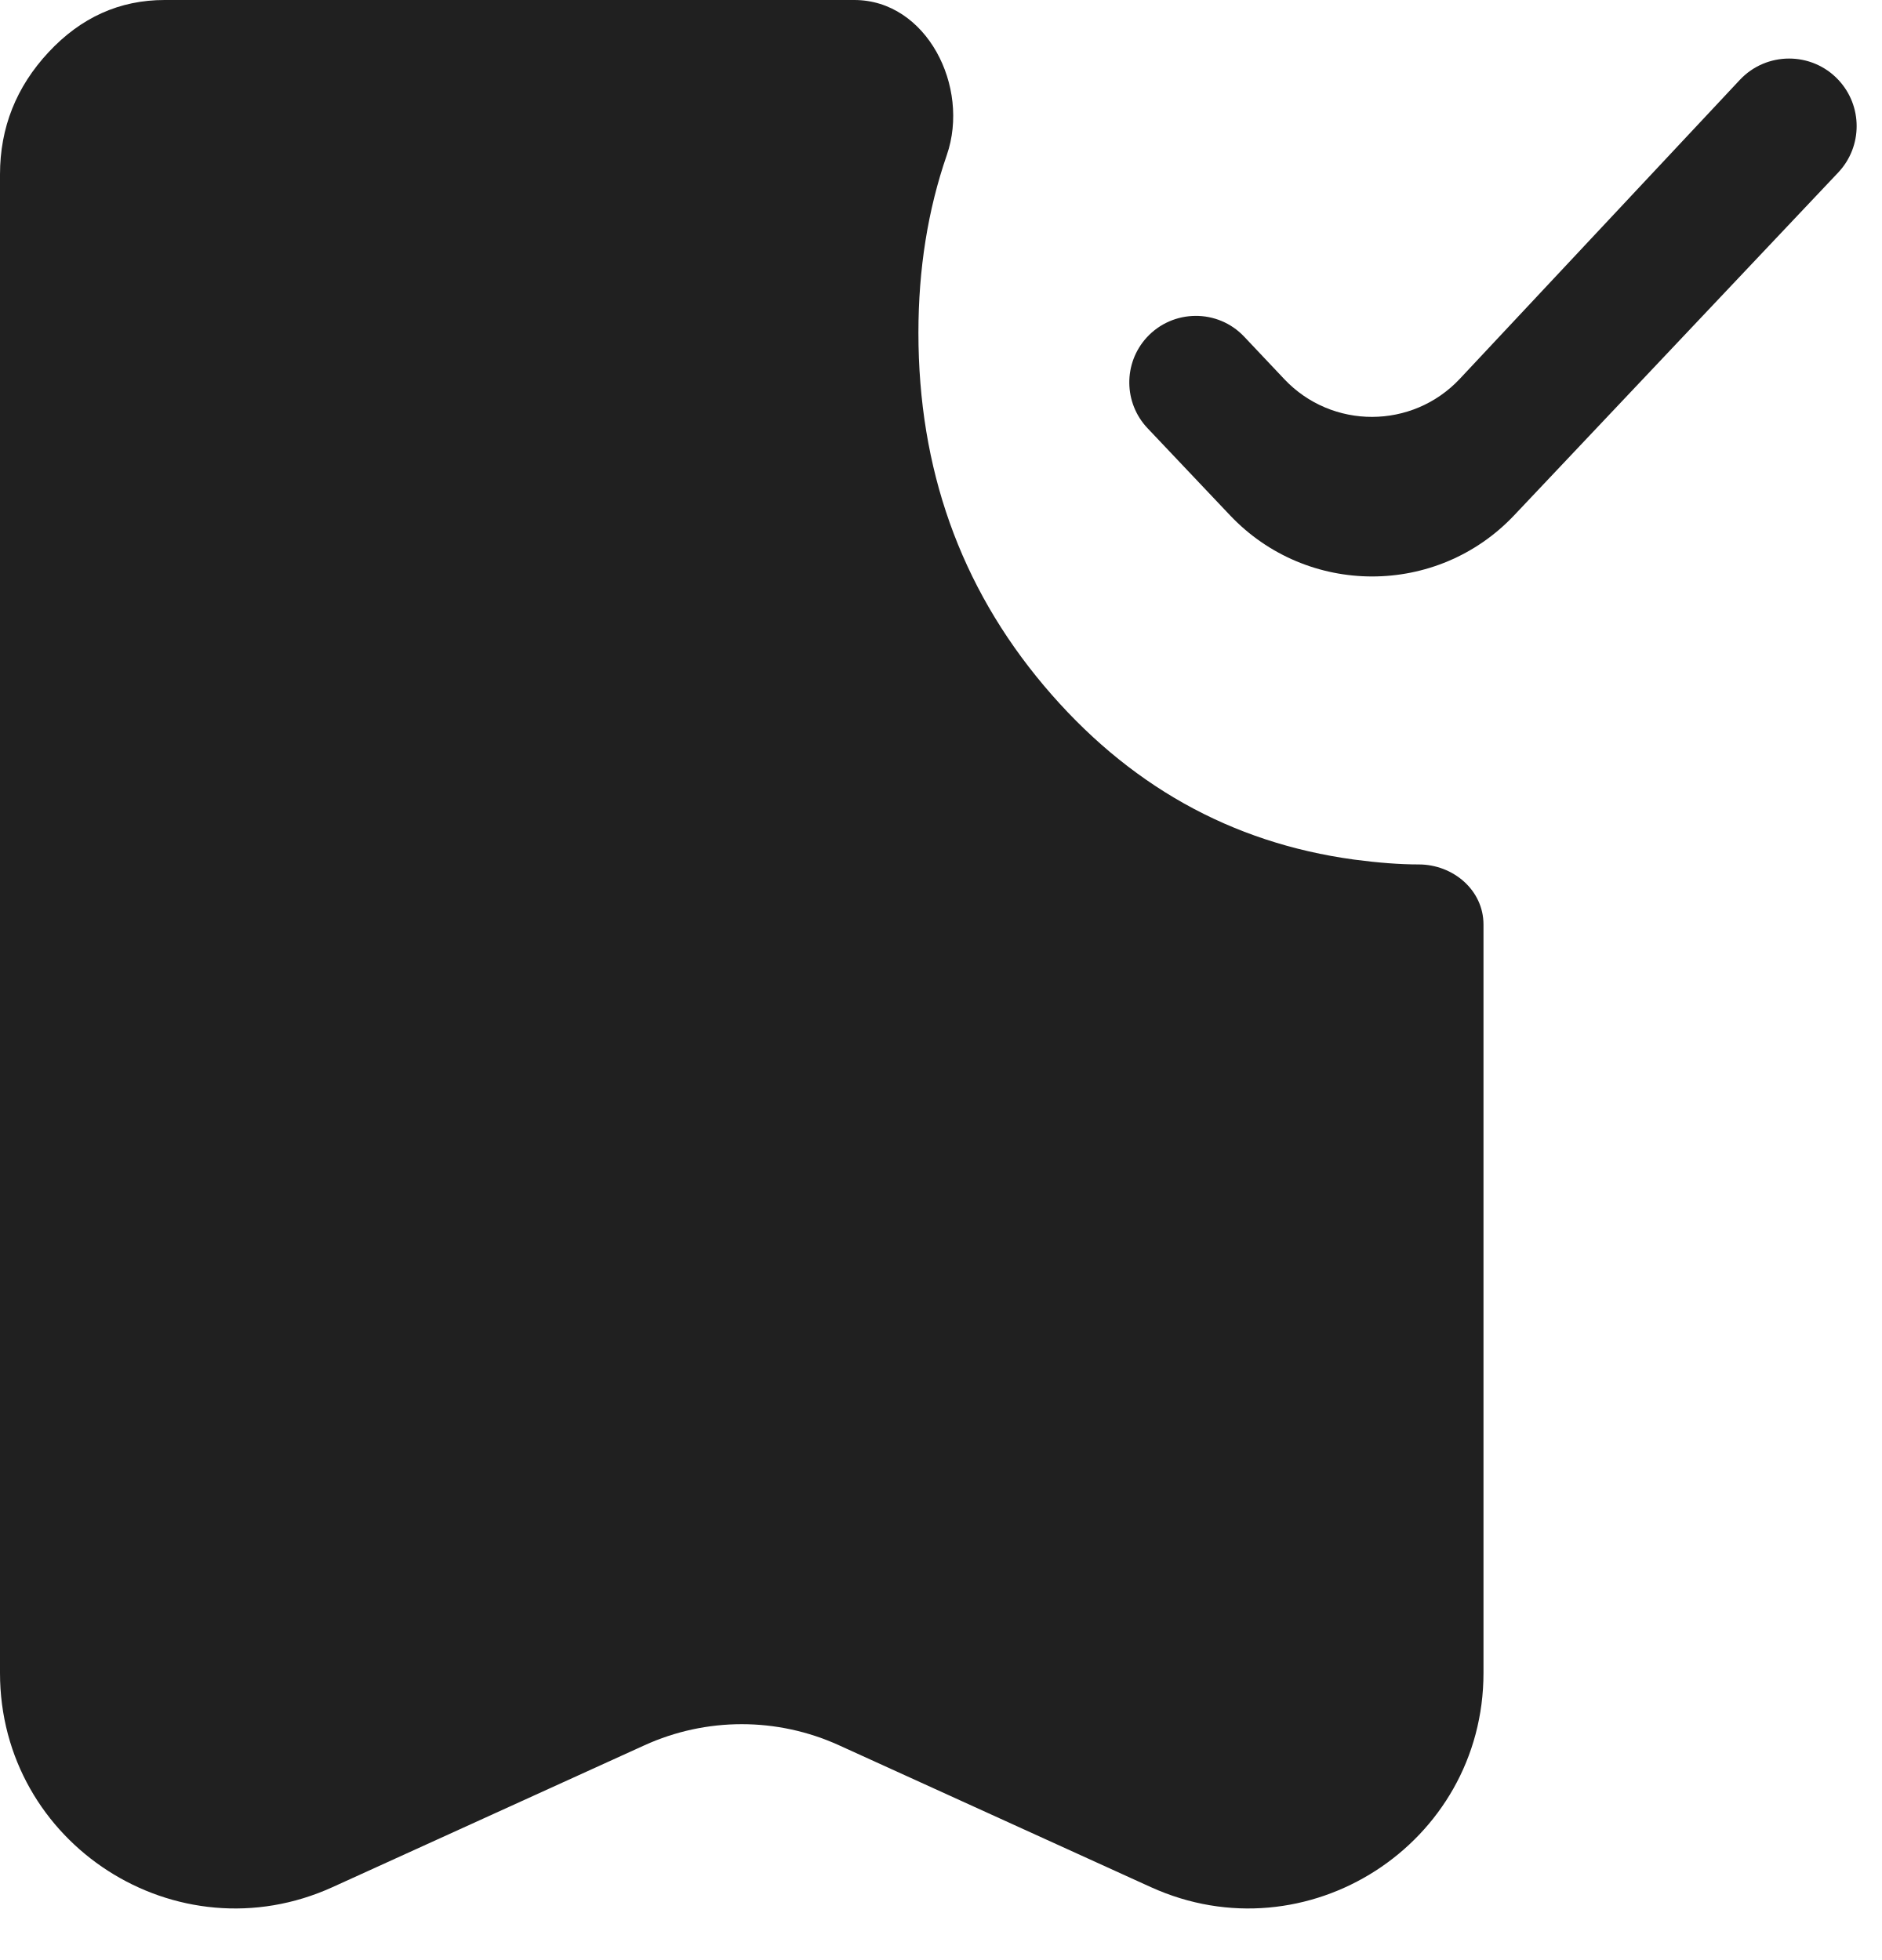
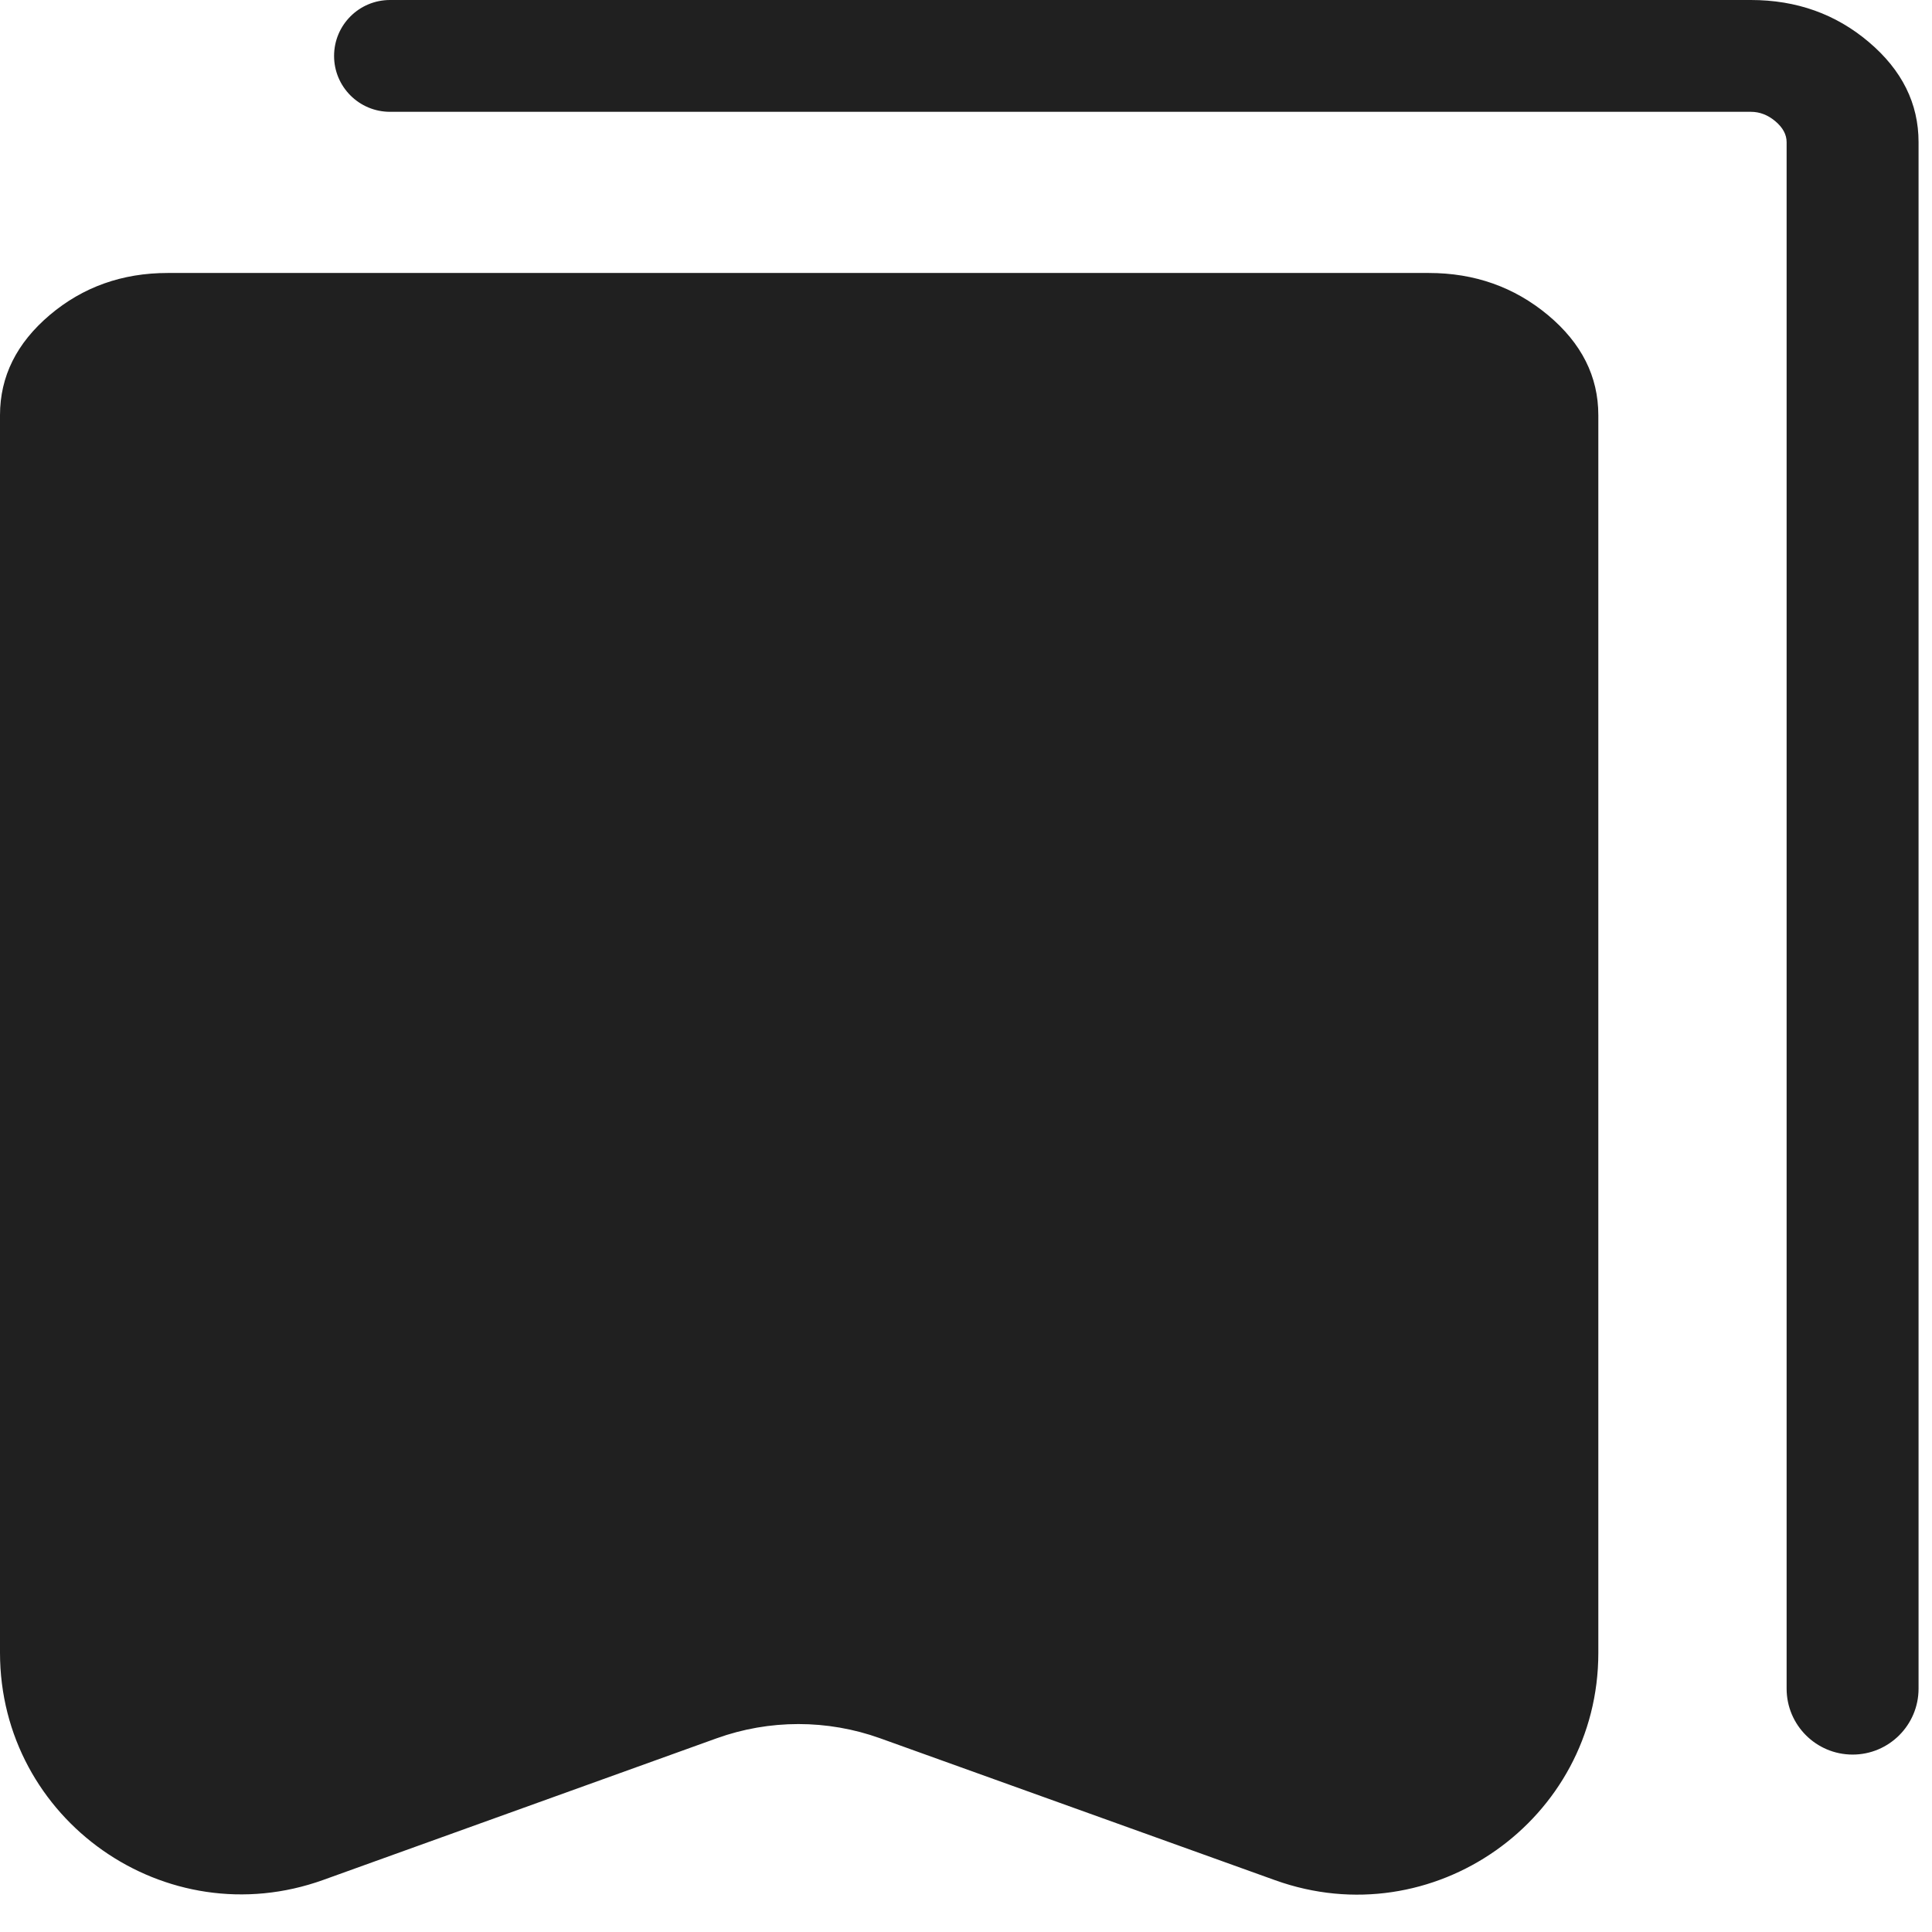
- <svg xmlns="http://www.w3.org/2000/svg" width="24" height="25" viewBox="0 0 24 25" fill="none">
-   <path d="M19.31 6.572C18.327 7.613 16.671 7.613 15.686 6.573L14.634 5.462C14.328 5.139 14.323 4.634 14.623 4.305C14.957 3.941 15.53 3.936 15.868 4.296L16.377 4.835C16.985 5.48 18.011 5.478 18.617 4.831L22.187 1.019C22.526 0.657 23.102 0.656 23.442 1.017C23.755 1.349 23.755 1.868 23.442 2.2L19.31 6.572ZM4.242 24.07C2.256 24.974 0 23.521 0 21.339V2.226C0 1.628 0.207 1.108 0.62 0.665C1.033 0.222 1.526 0 2.099 0H10.894C11.816 0 12.375 1.107 12.074 1.978C11.832 2.678 11.712 3.433 11.712 4.244C11.712 5.978 12.245 7.477 13.311 8.744C14.377 10.01 15.696 10.75 17.267 10.964C17.576 11.005 17.852 11.026 18.092 11.026C18.531 11.026 18.918 11.354 18.918 11.792V21.339C18.918 23.521 16.662 24.974 14.675 24.07L10.701 22.262C9.912 21.902 9.006 21.902 8.217 22.262L4.242 24.07Z" fill="#202020" />
+ <svg xmlns="http://www.w3.org/2000/svg" width="24" height="24" viewBox="0 0 24 24" fill="none">
+   <path d="M4.016 23.353C2.061 24.057 0 22.608 0 20.53V5.158C0 4.677 0.206 4.263 0.617 3.914C1.028 3.566 1.517 3.391 2.083 3.391H17.75C18.318 3.391 18.811 3.566 19.229 3.914C19.647 4.263 19.855 4.677 19.855 5.158V20.533C19.855 22.61 17.796 24.059 15.841 23.357L10.932 21.593C10.276 21.358 9.558 21.358 8.902 21.594L4.016 23.353ZM23.014 21.796C22.561 21.796 22.194 21.429 22.194 20.977V1.766C22.194 1.672 22.148 1.586 22.055 1.507C21.963 1.429 21.861 1.389 21.75 1.389H4.845C4.461 1.389 4.15 1.078 4.15 0.695C4.15 0.311 4.461 0 4.845 0H21.75C22.316 0 22.805 0.174 23.216 0.523C23.628 0.872 23.833 1.286 23.833 1.766V20.977C23.833 21.429 23.466 21.796 23.014 21.796Z" fill="#202020" />
</svg>
